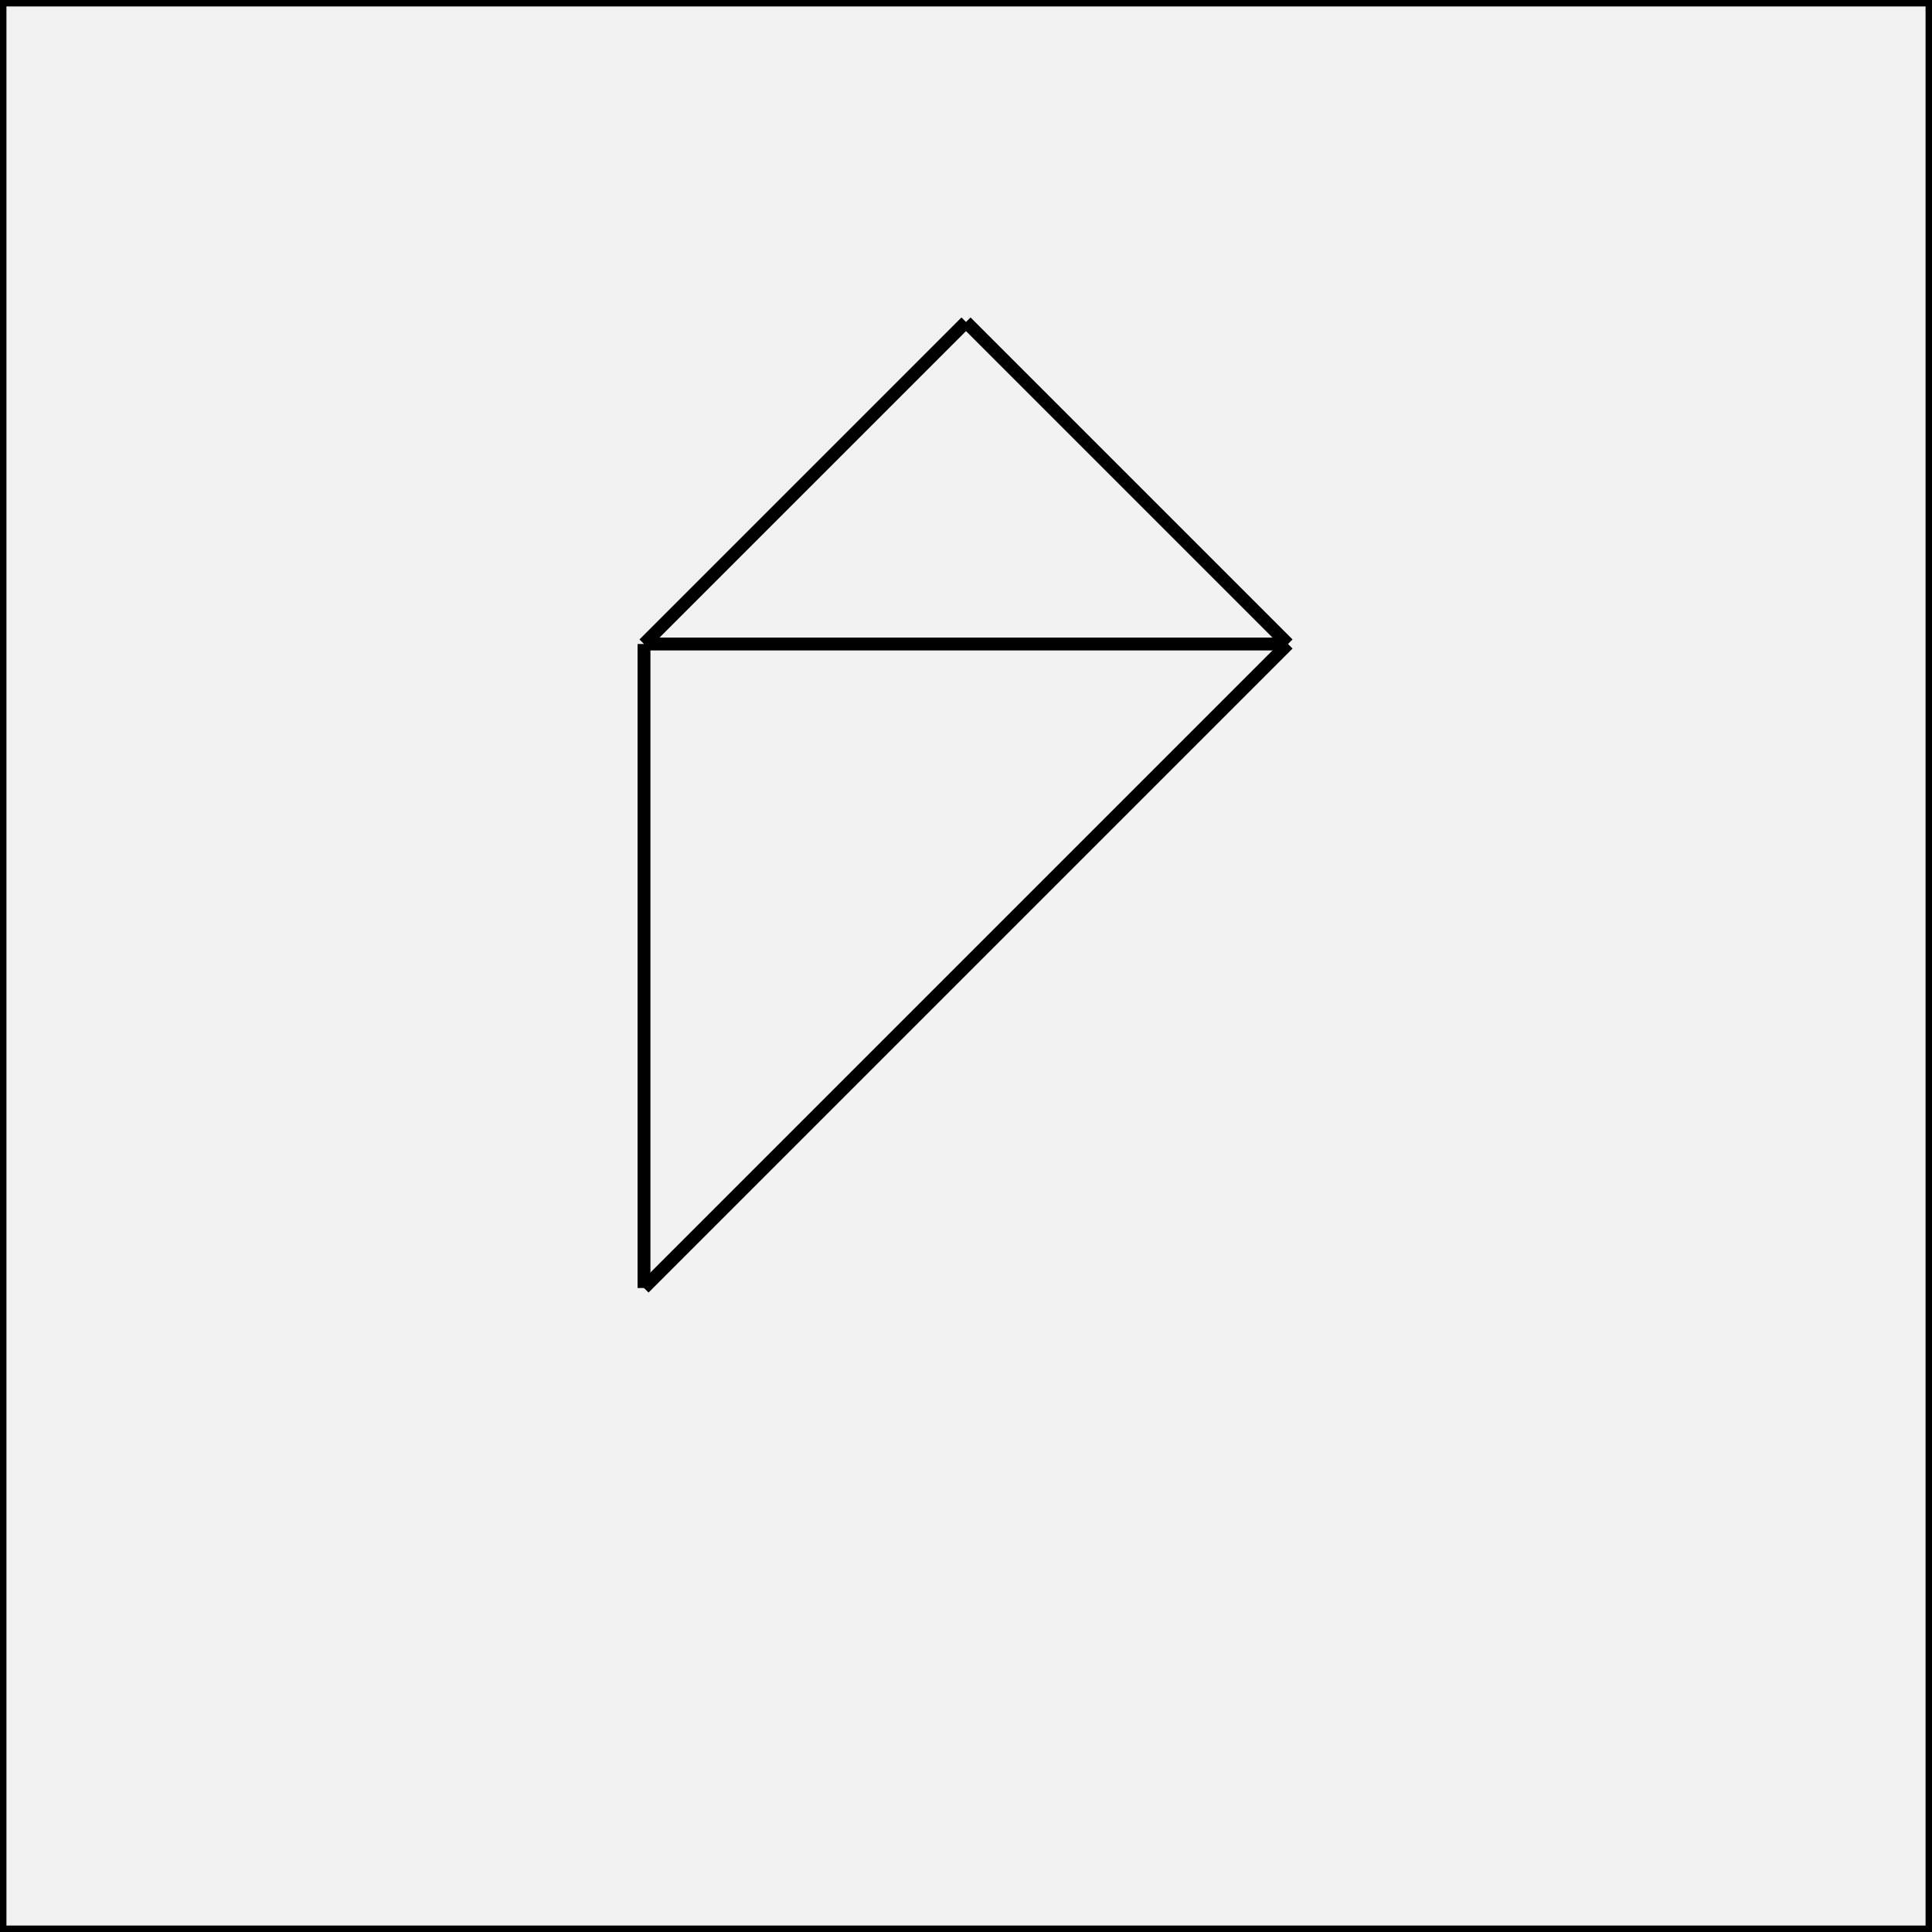
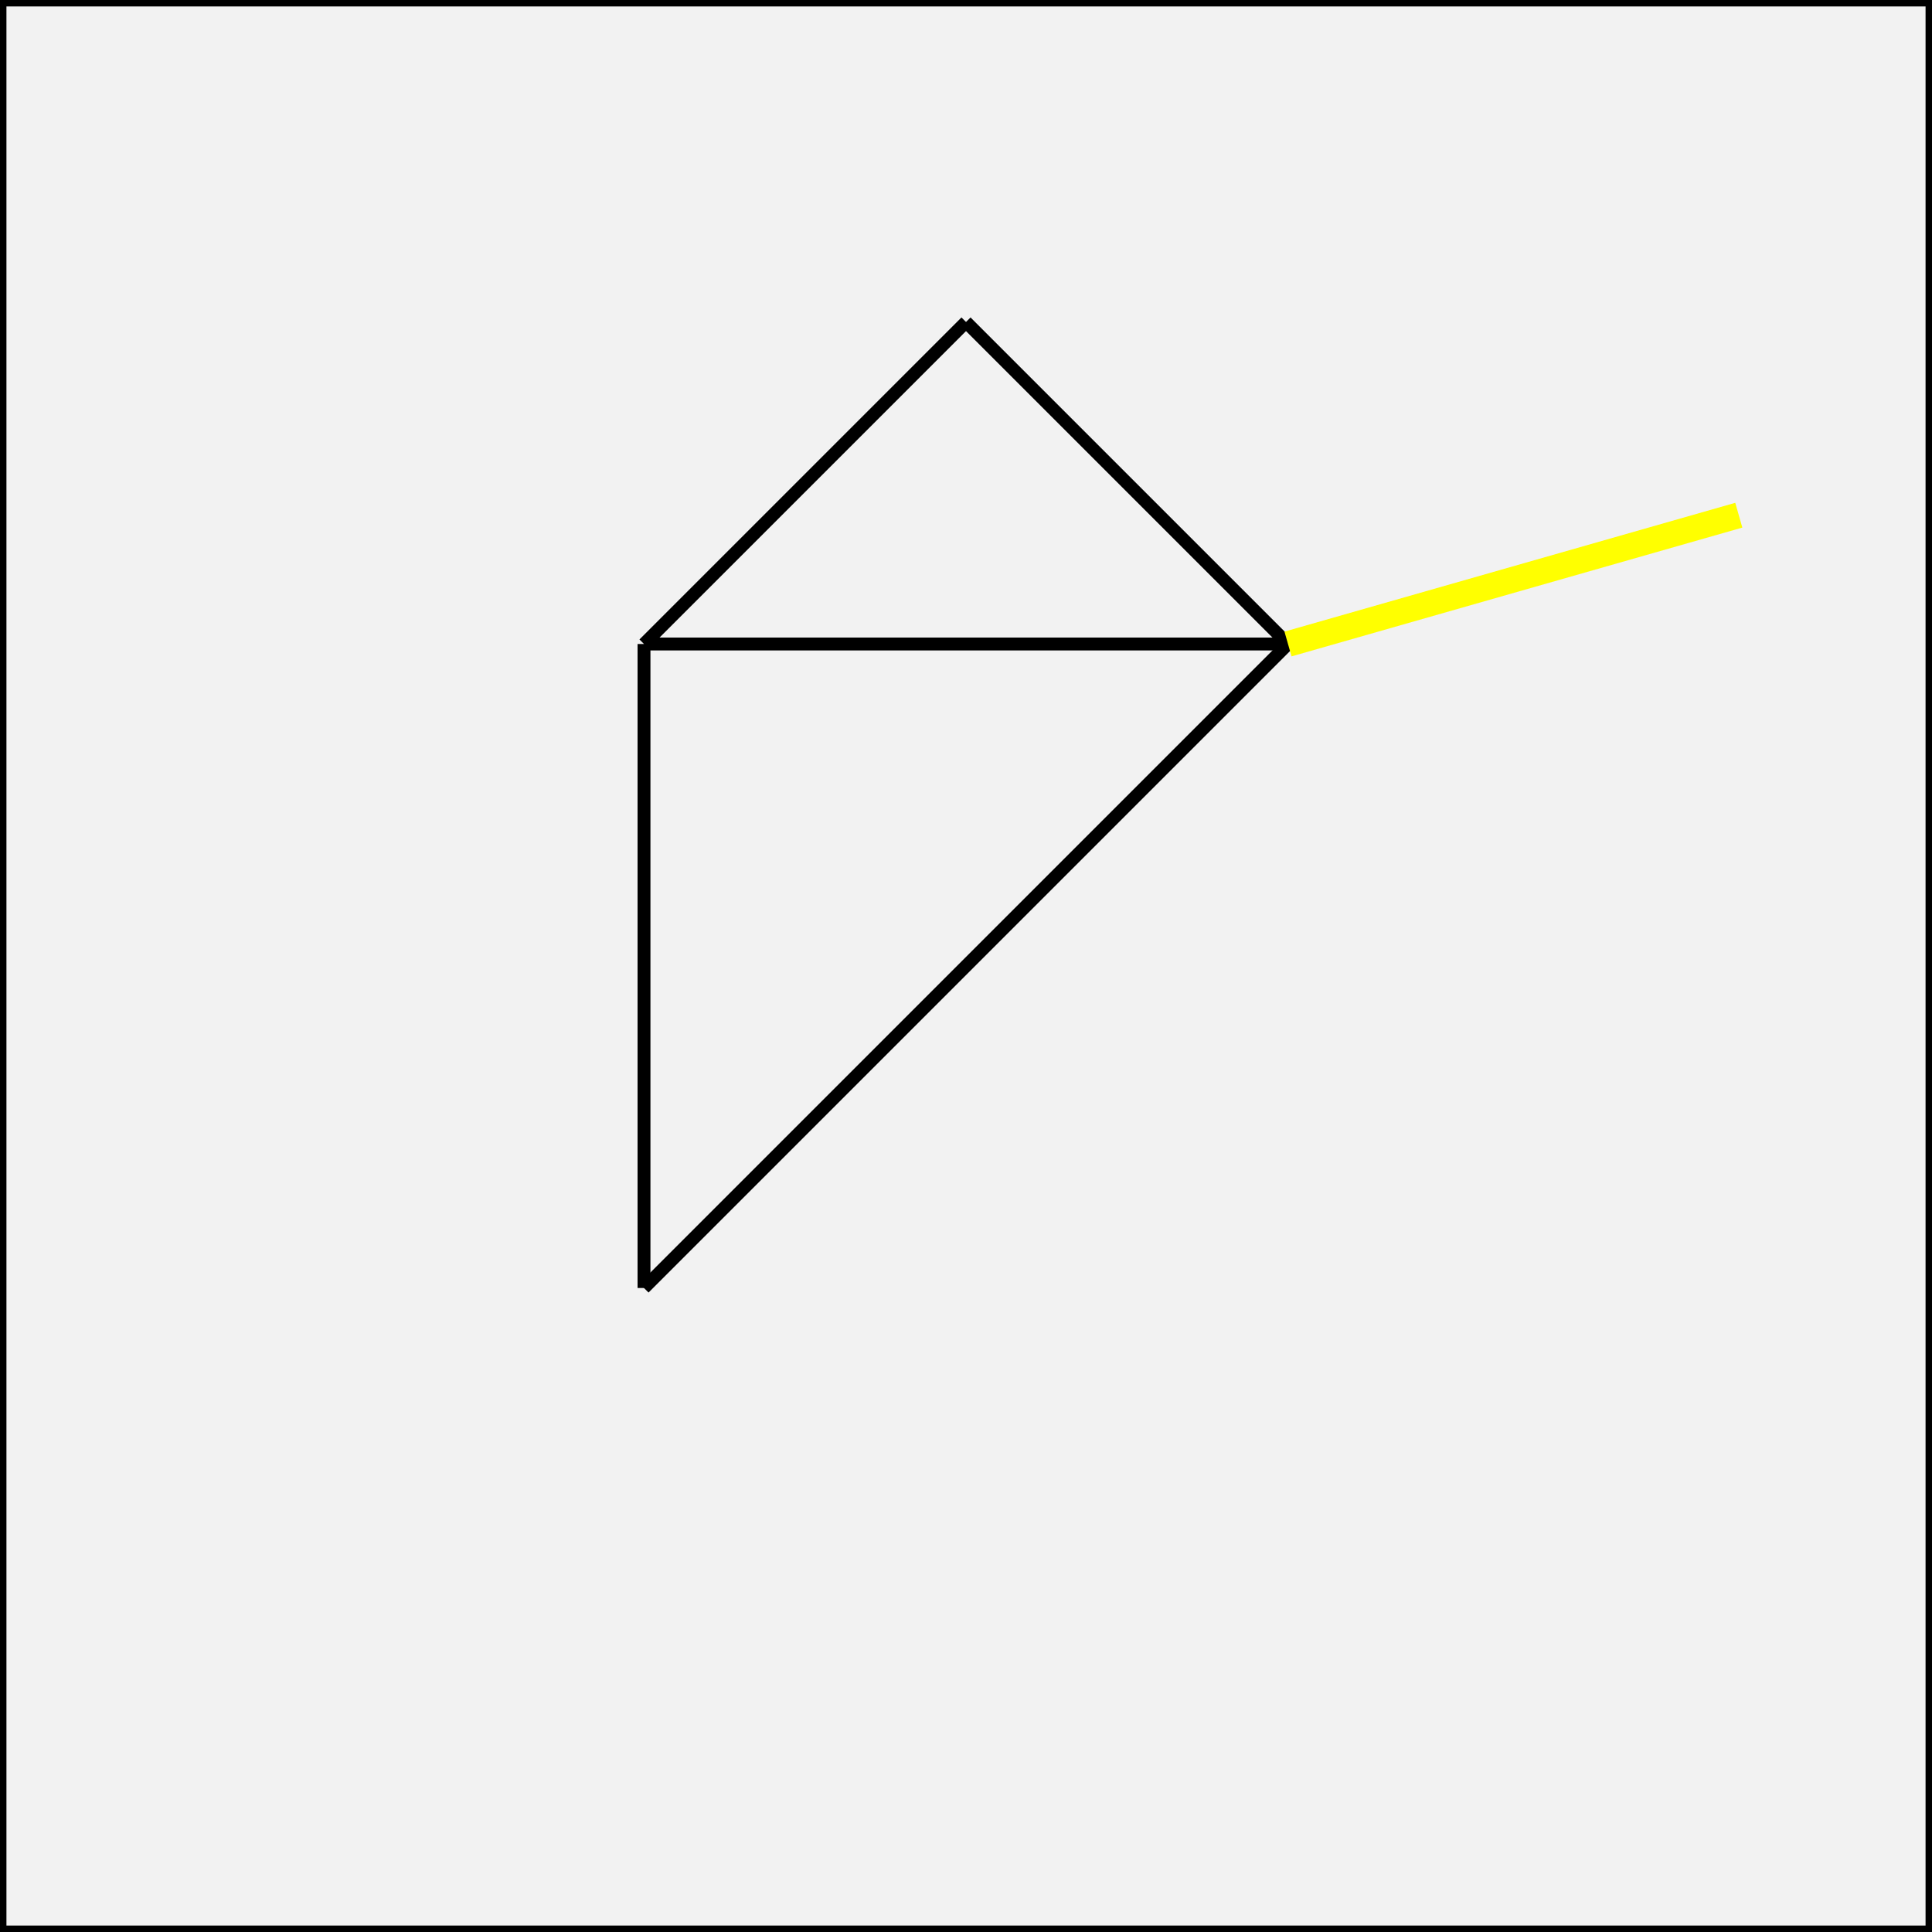
<svg xmlns="http://www.w3.org/2000/svg" version="1.1" width="300" height="300">
  <rect x="0" y="0" width="300" height="300" fill="gray" stroke="black" stroke-width="2px" fill-opacity="0.1" />
  <line x1="100" y1="100" x2="100" y2="200" stroke="black" stroke-width="2px" />
  <line x1="100" y1="100" x2="200" y2="100" stroke="black" stroke-width="2px" />
  <line x1="200" y1="100" x2="100" y2="200" stroke="black" stroke-width="2px" />
  <line x1="100" y1="100" x2="150" y2="50" stroke="black" stroke-width="2px" />
  <line x1="150" y1="50" x2="200" y2="100" stroke="black" stroke-width="2px" />
+   <line x1="200" y1="100" x2="270" y2="80" stroke="yellow" stroke-width="4px" />
</svg>
